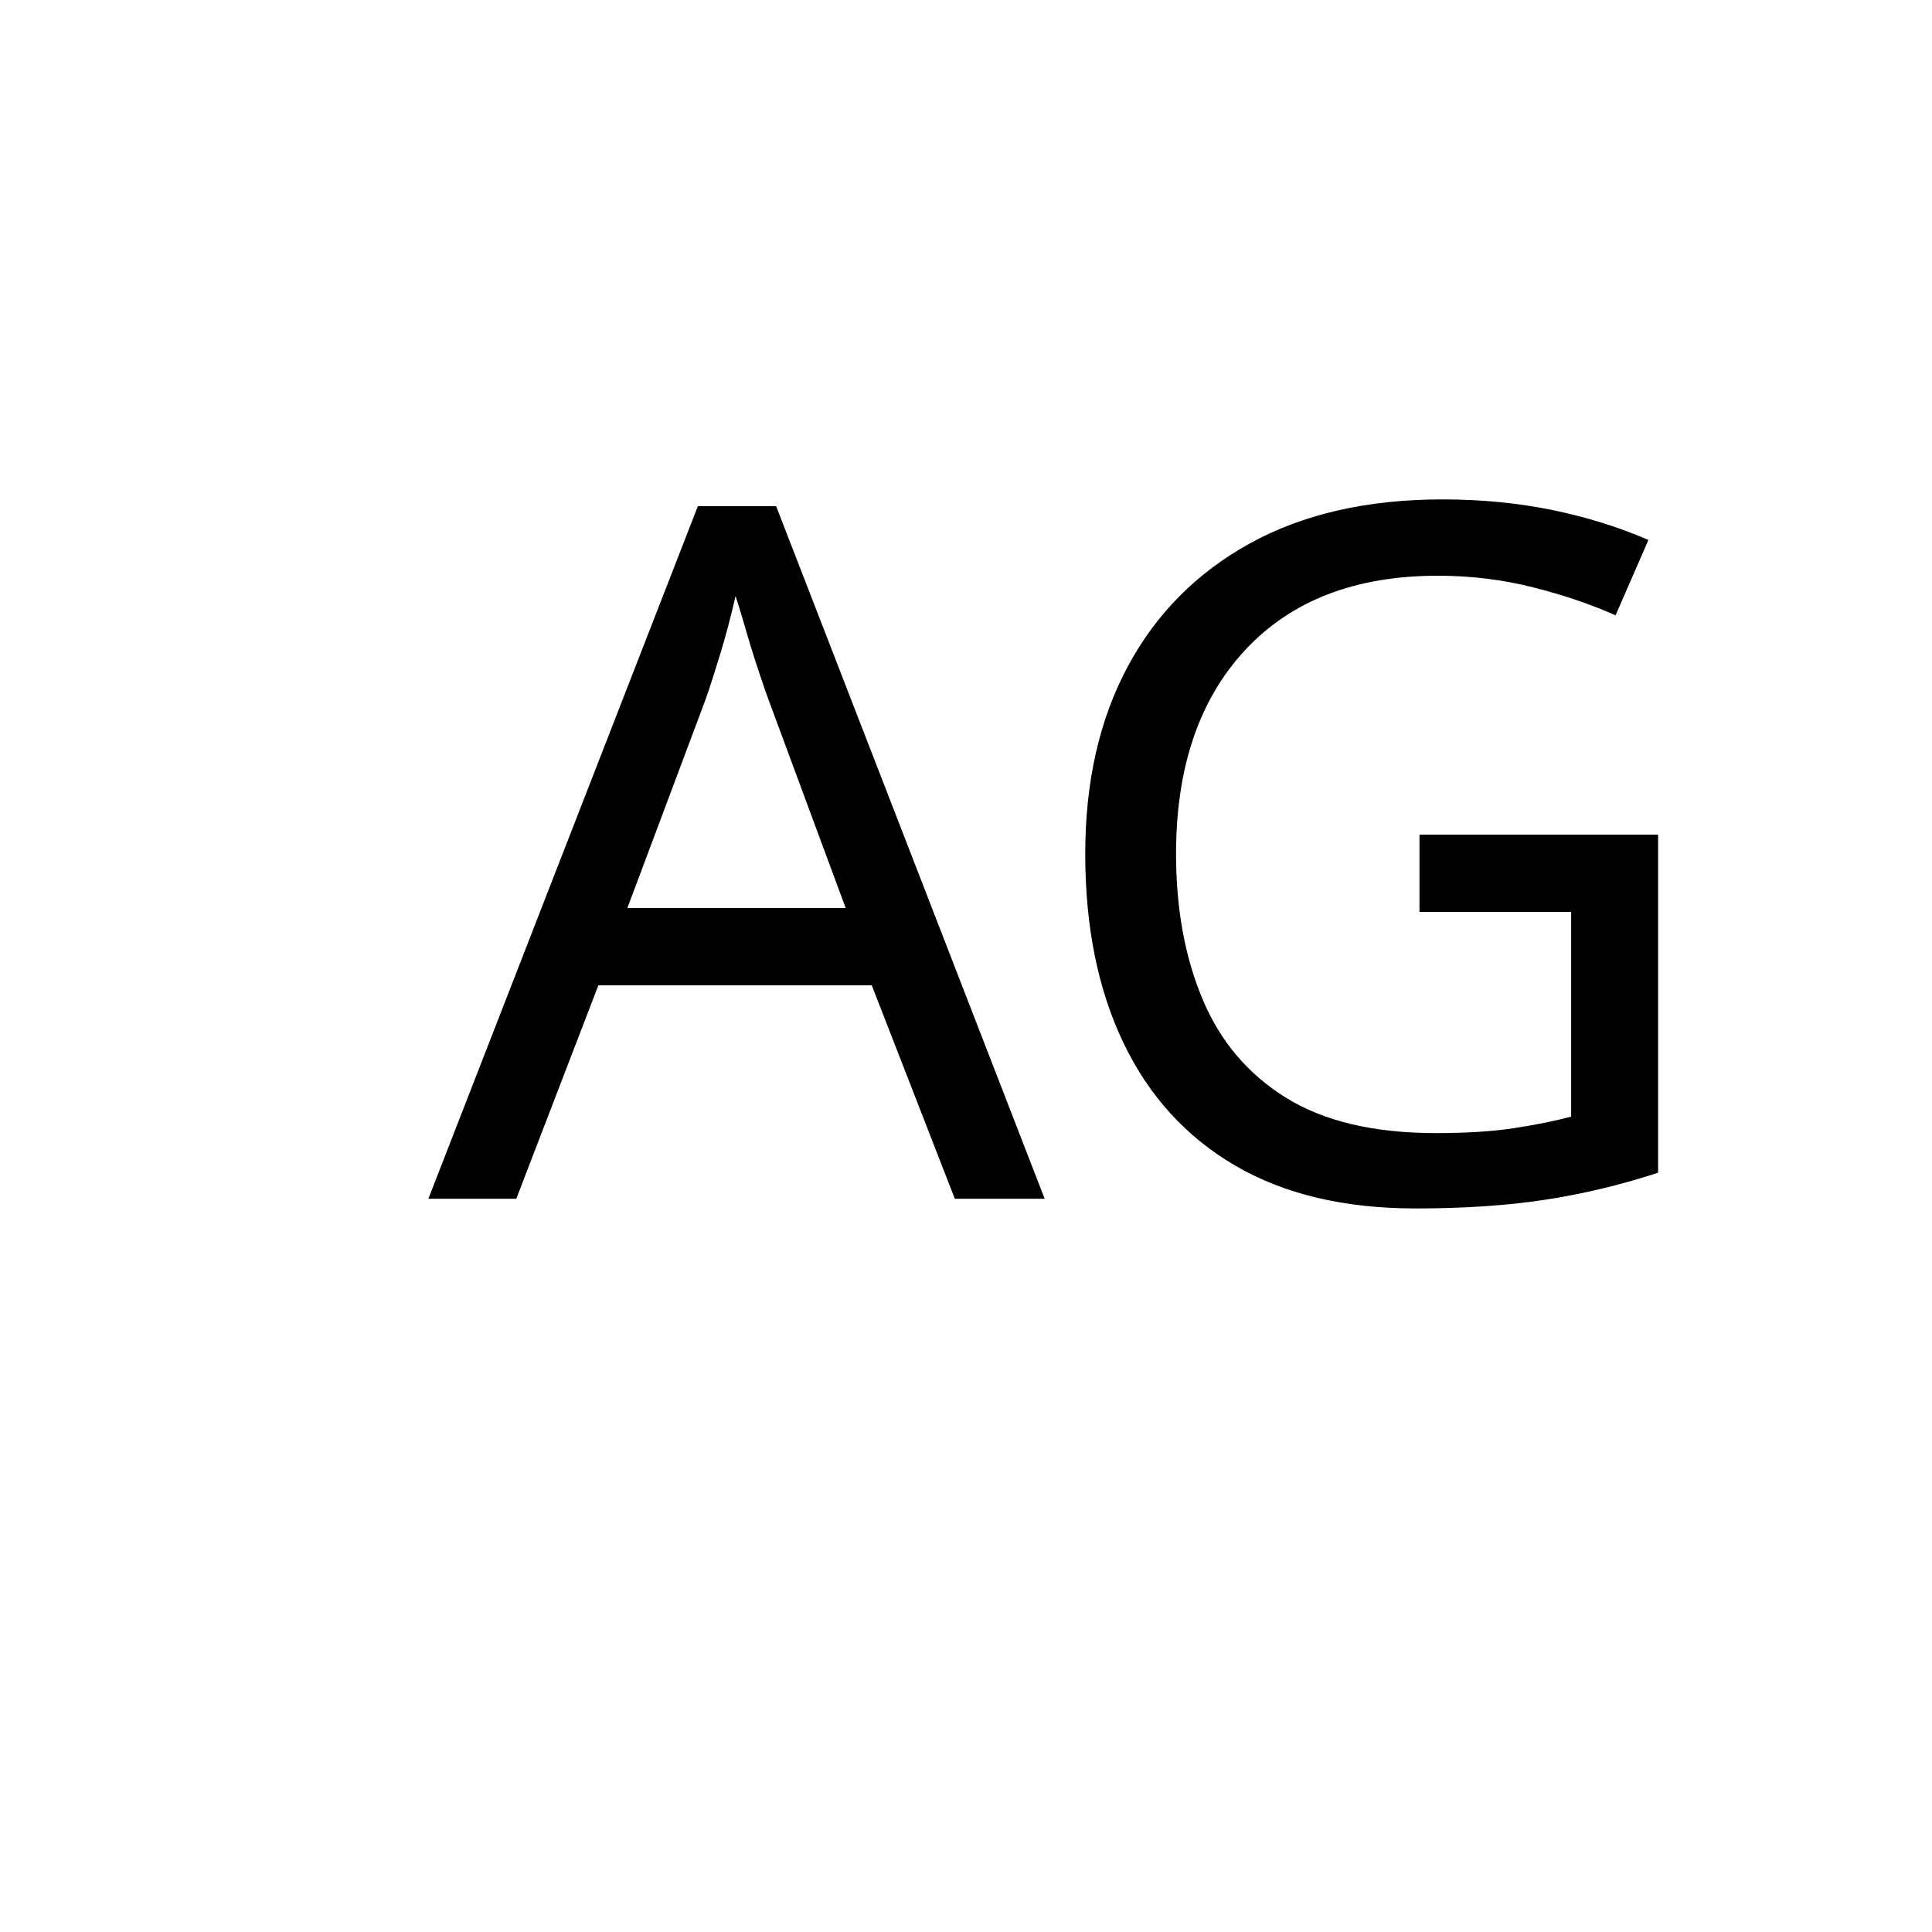
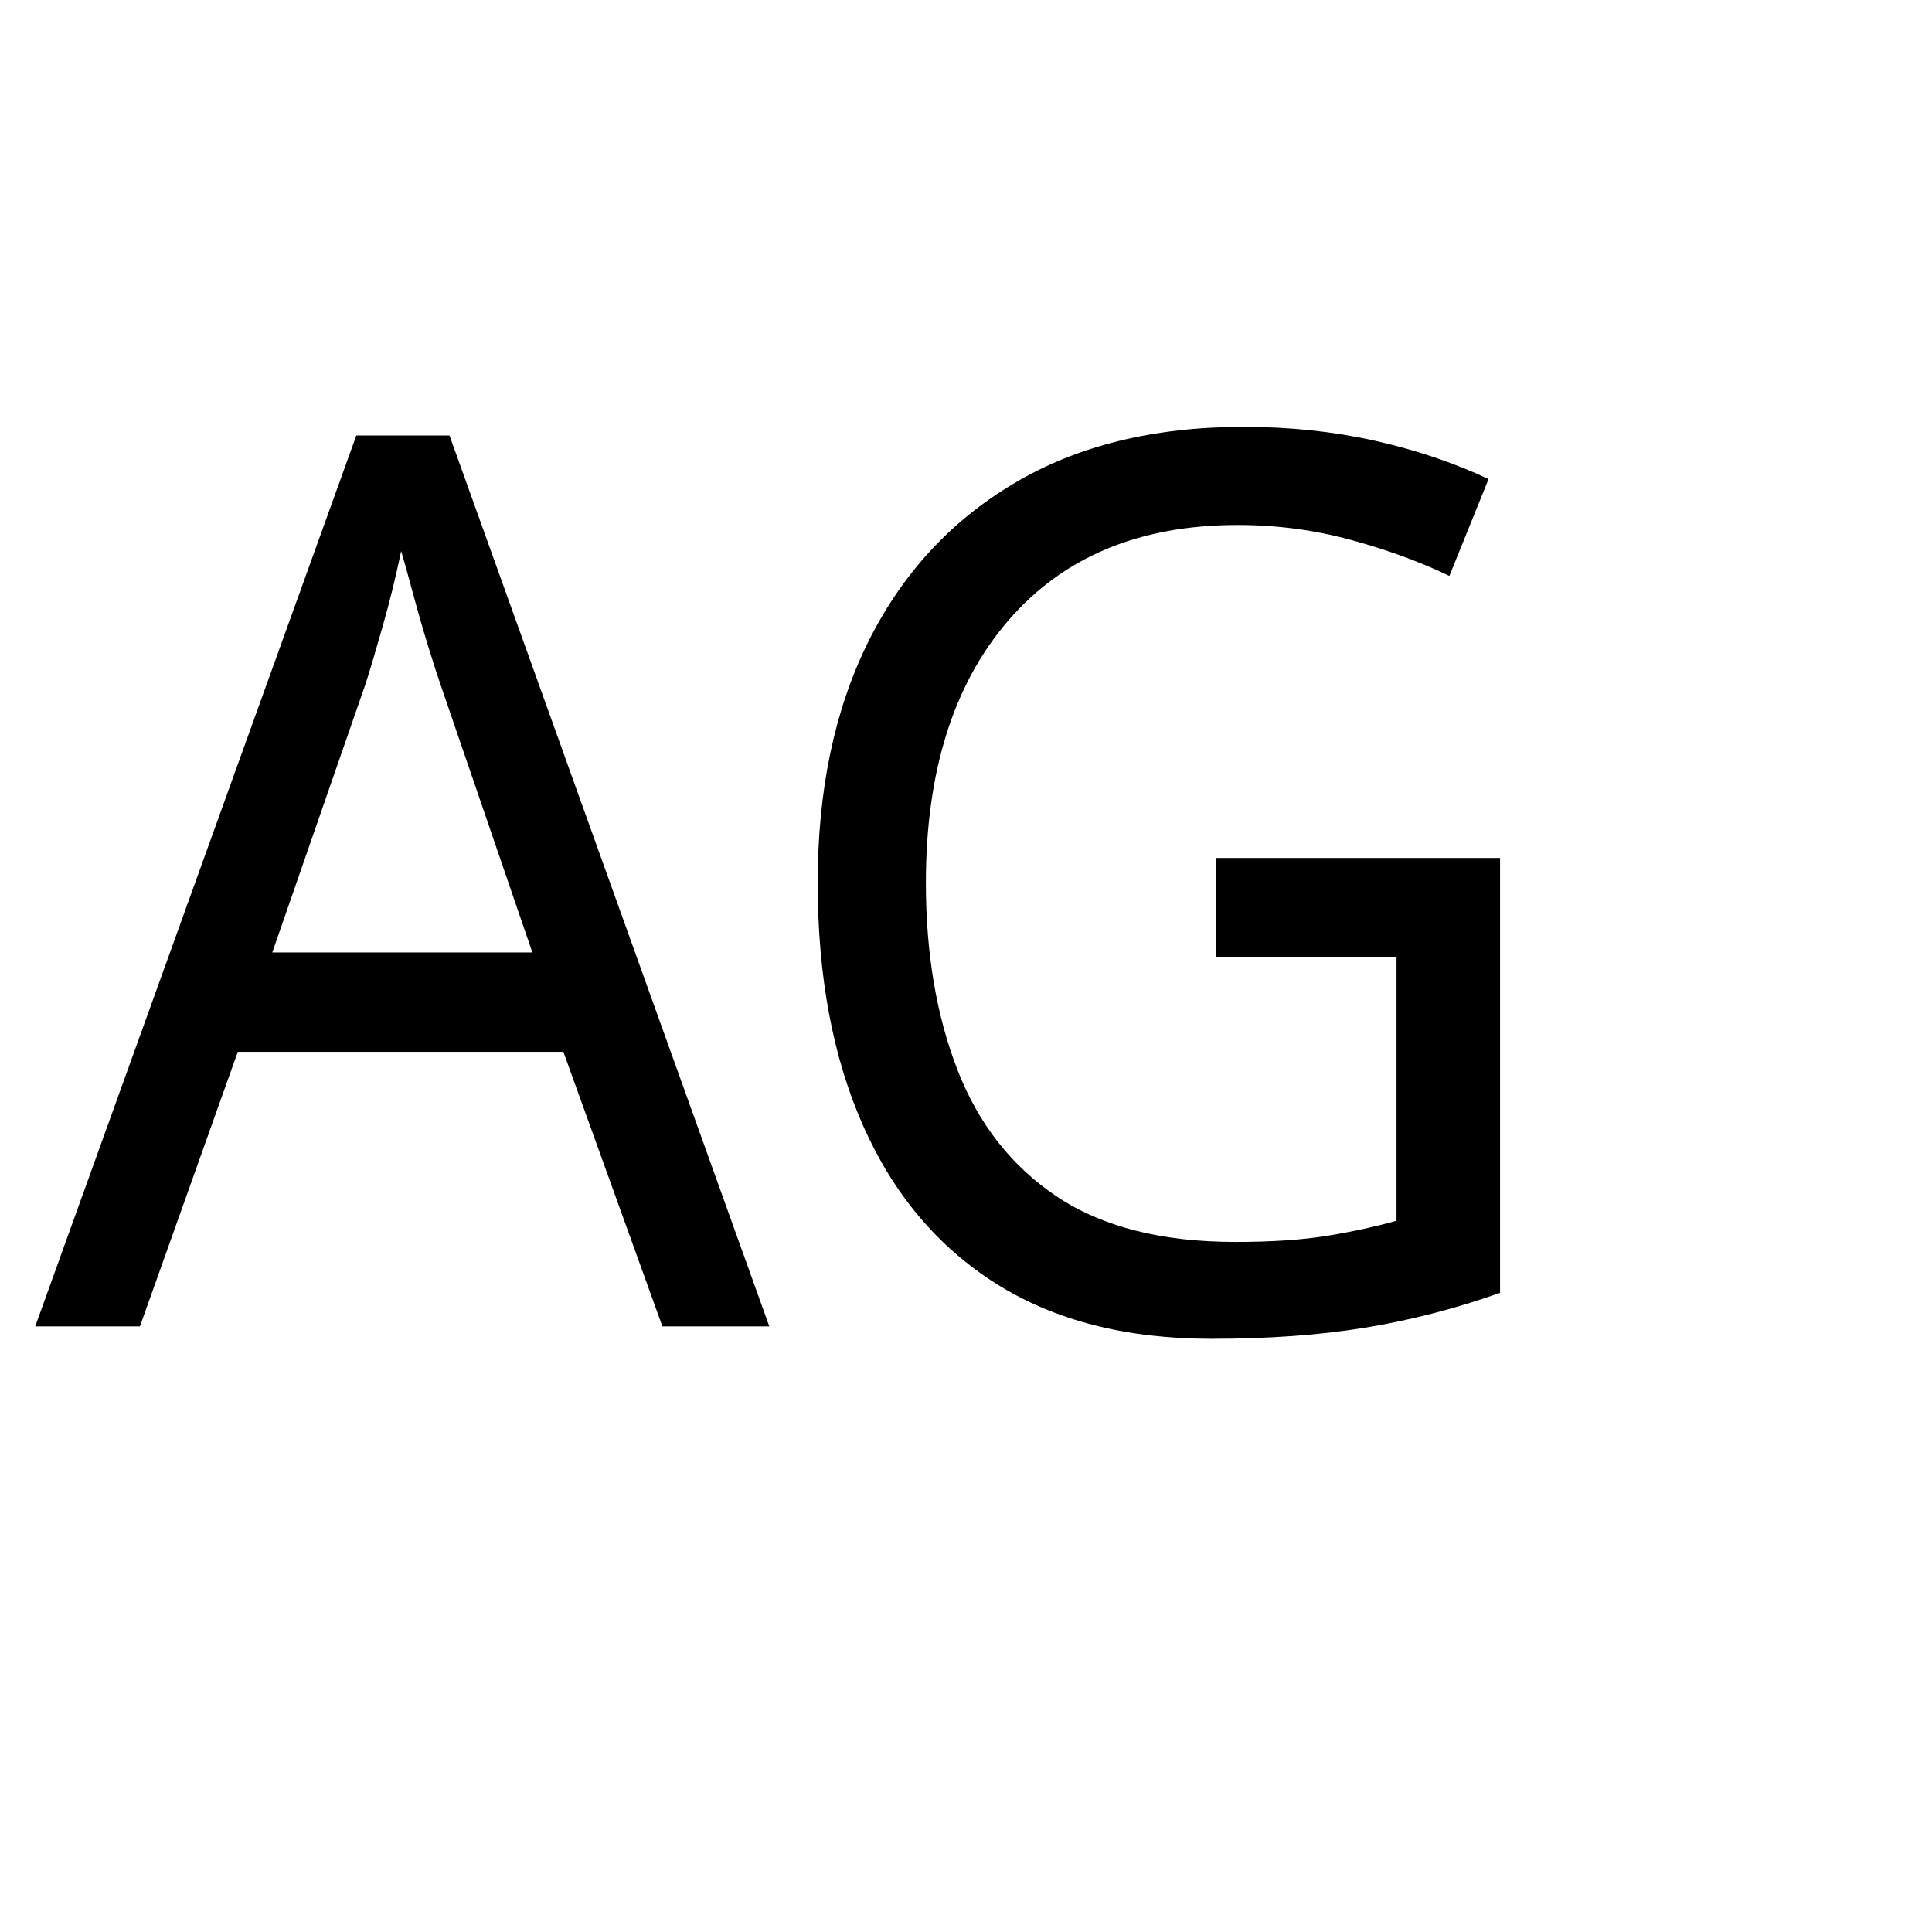
<svg xmlns="http://www.w3.org/2000/svg" version="1.1" id="Layer_1" x="0px" y="0px" viewBox="0 0 250 250" style="enable-background:new 0 0 250 250;" xml:space="preserve">
-   <style type="text/css">
- 	.st0{font-family:'HelveticaNeue-CondensedBlack';}
+   <defs id="defs9" />
+   <style type="text/css" id="style3">
+ 	.st0{font-family:"Arial Black", "Arial Bold", Gadget, sans-serif;}
	.st1{font-size:125px;}
</style>
-   <text transform="matrix(1 0 0 1 55.4304 155.1225)" class="st0 st1">AG</text>
+   <text class="st0 st1" id="text5" x="4.738" y="165.174" style="font-size:154.725px;font-family:'Arial Black', 'Arial Bold', Gadget, sans-serif" transform="scale(0.9623584,1.039114)">AG</text>
</svg>
